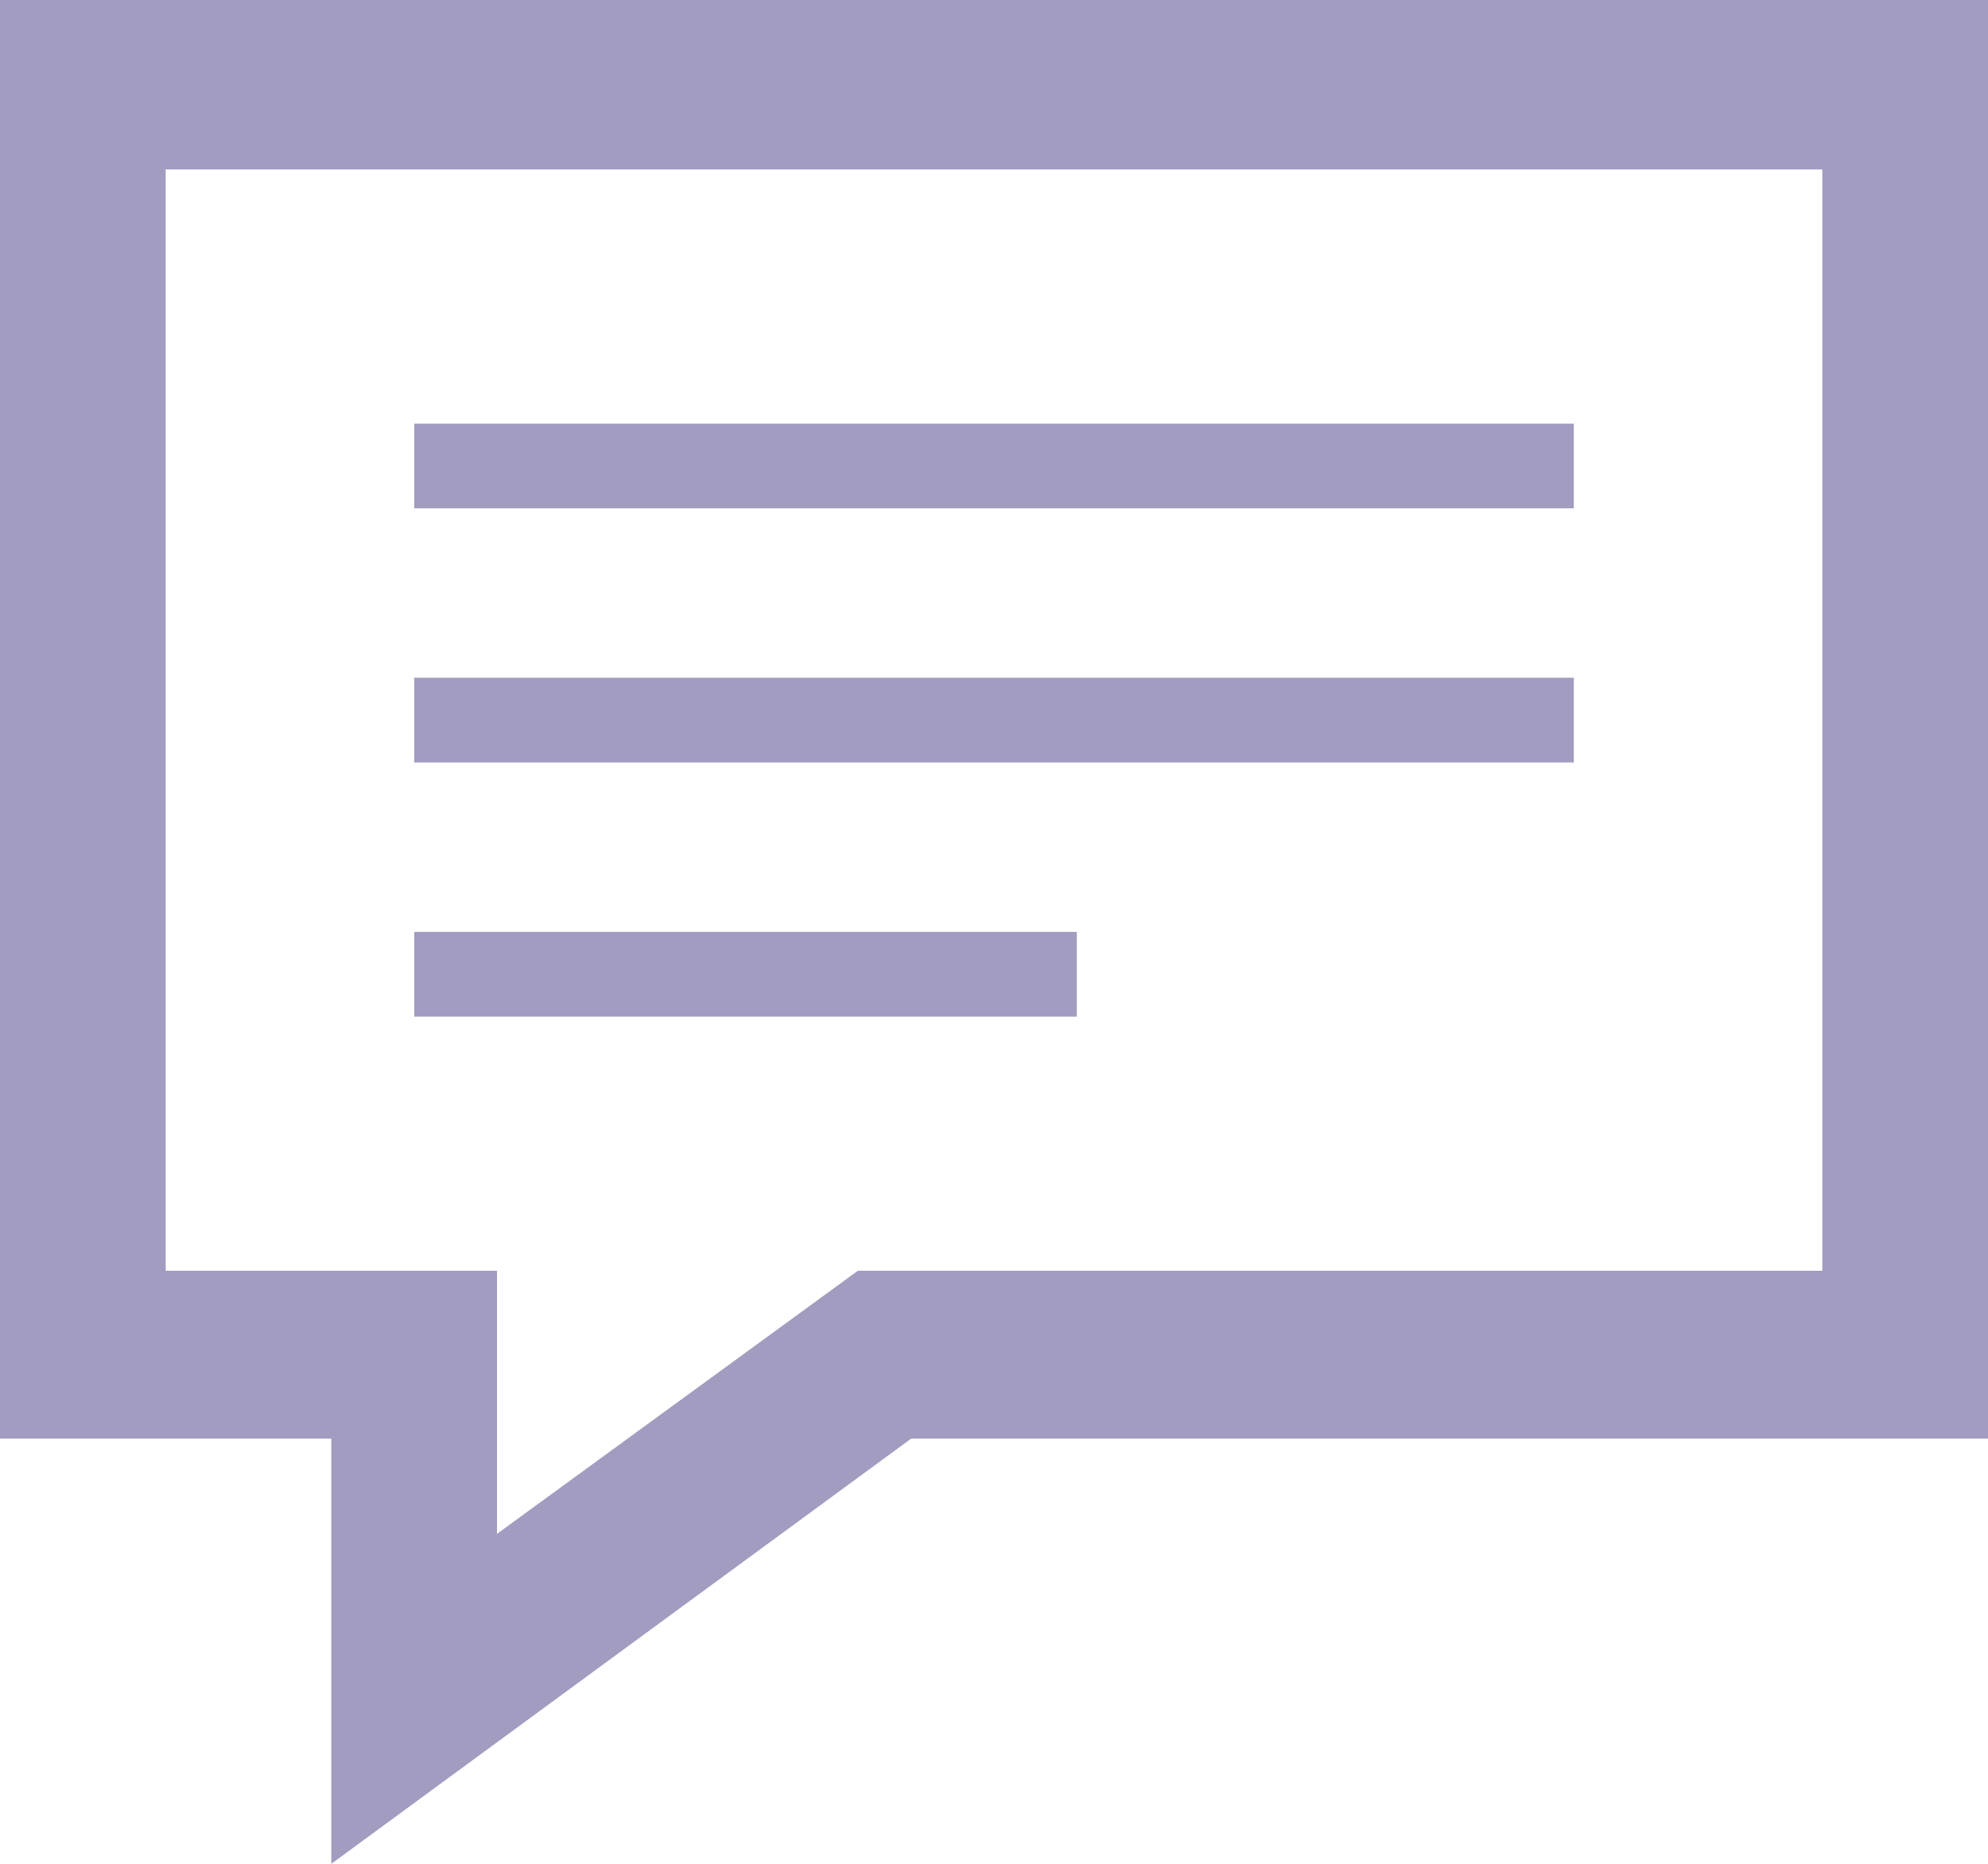
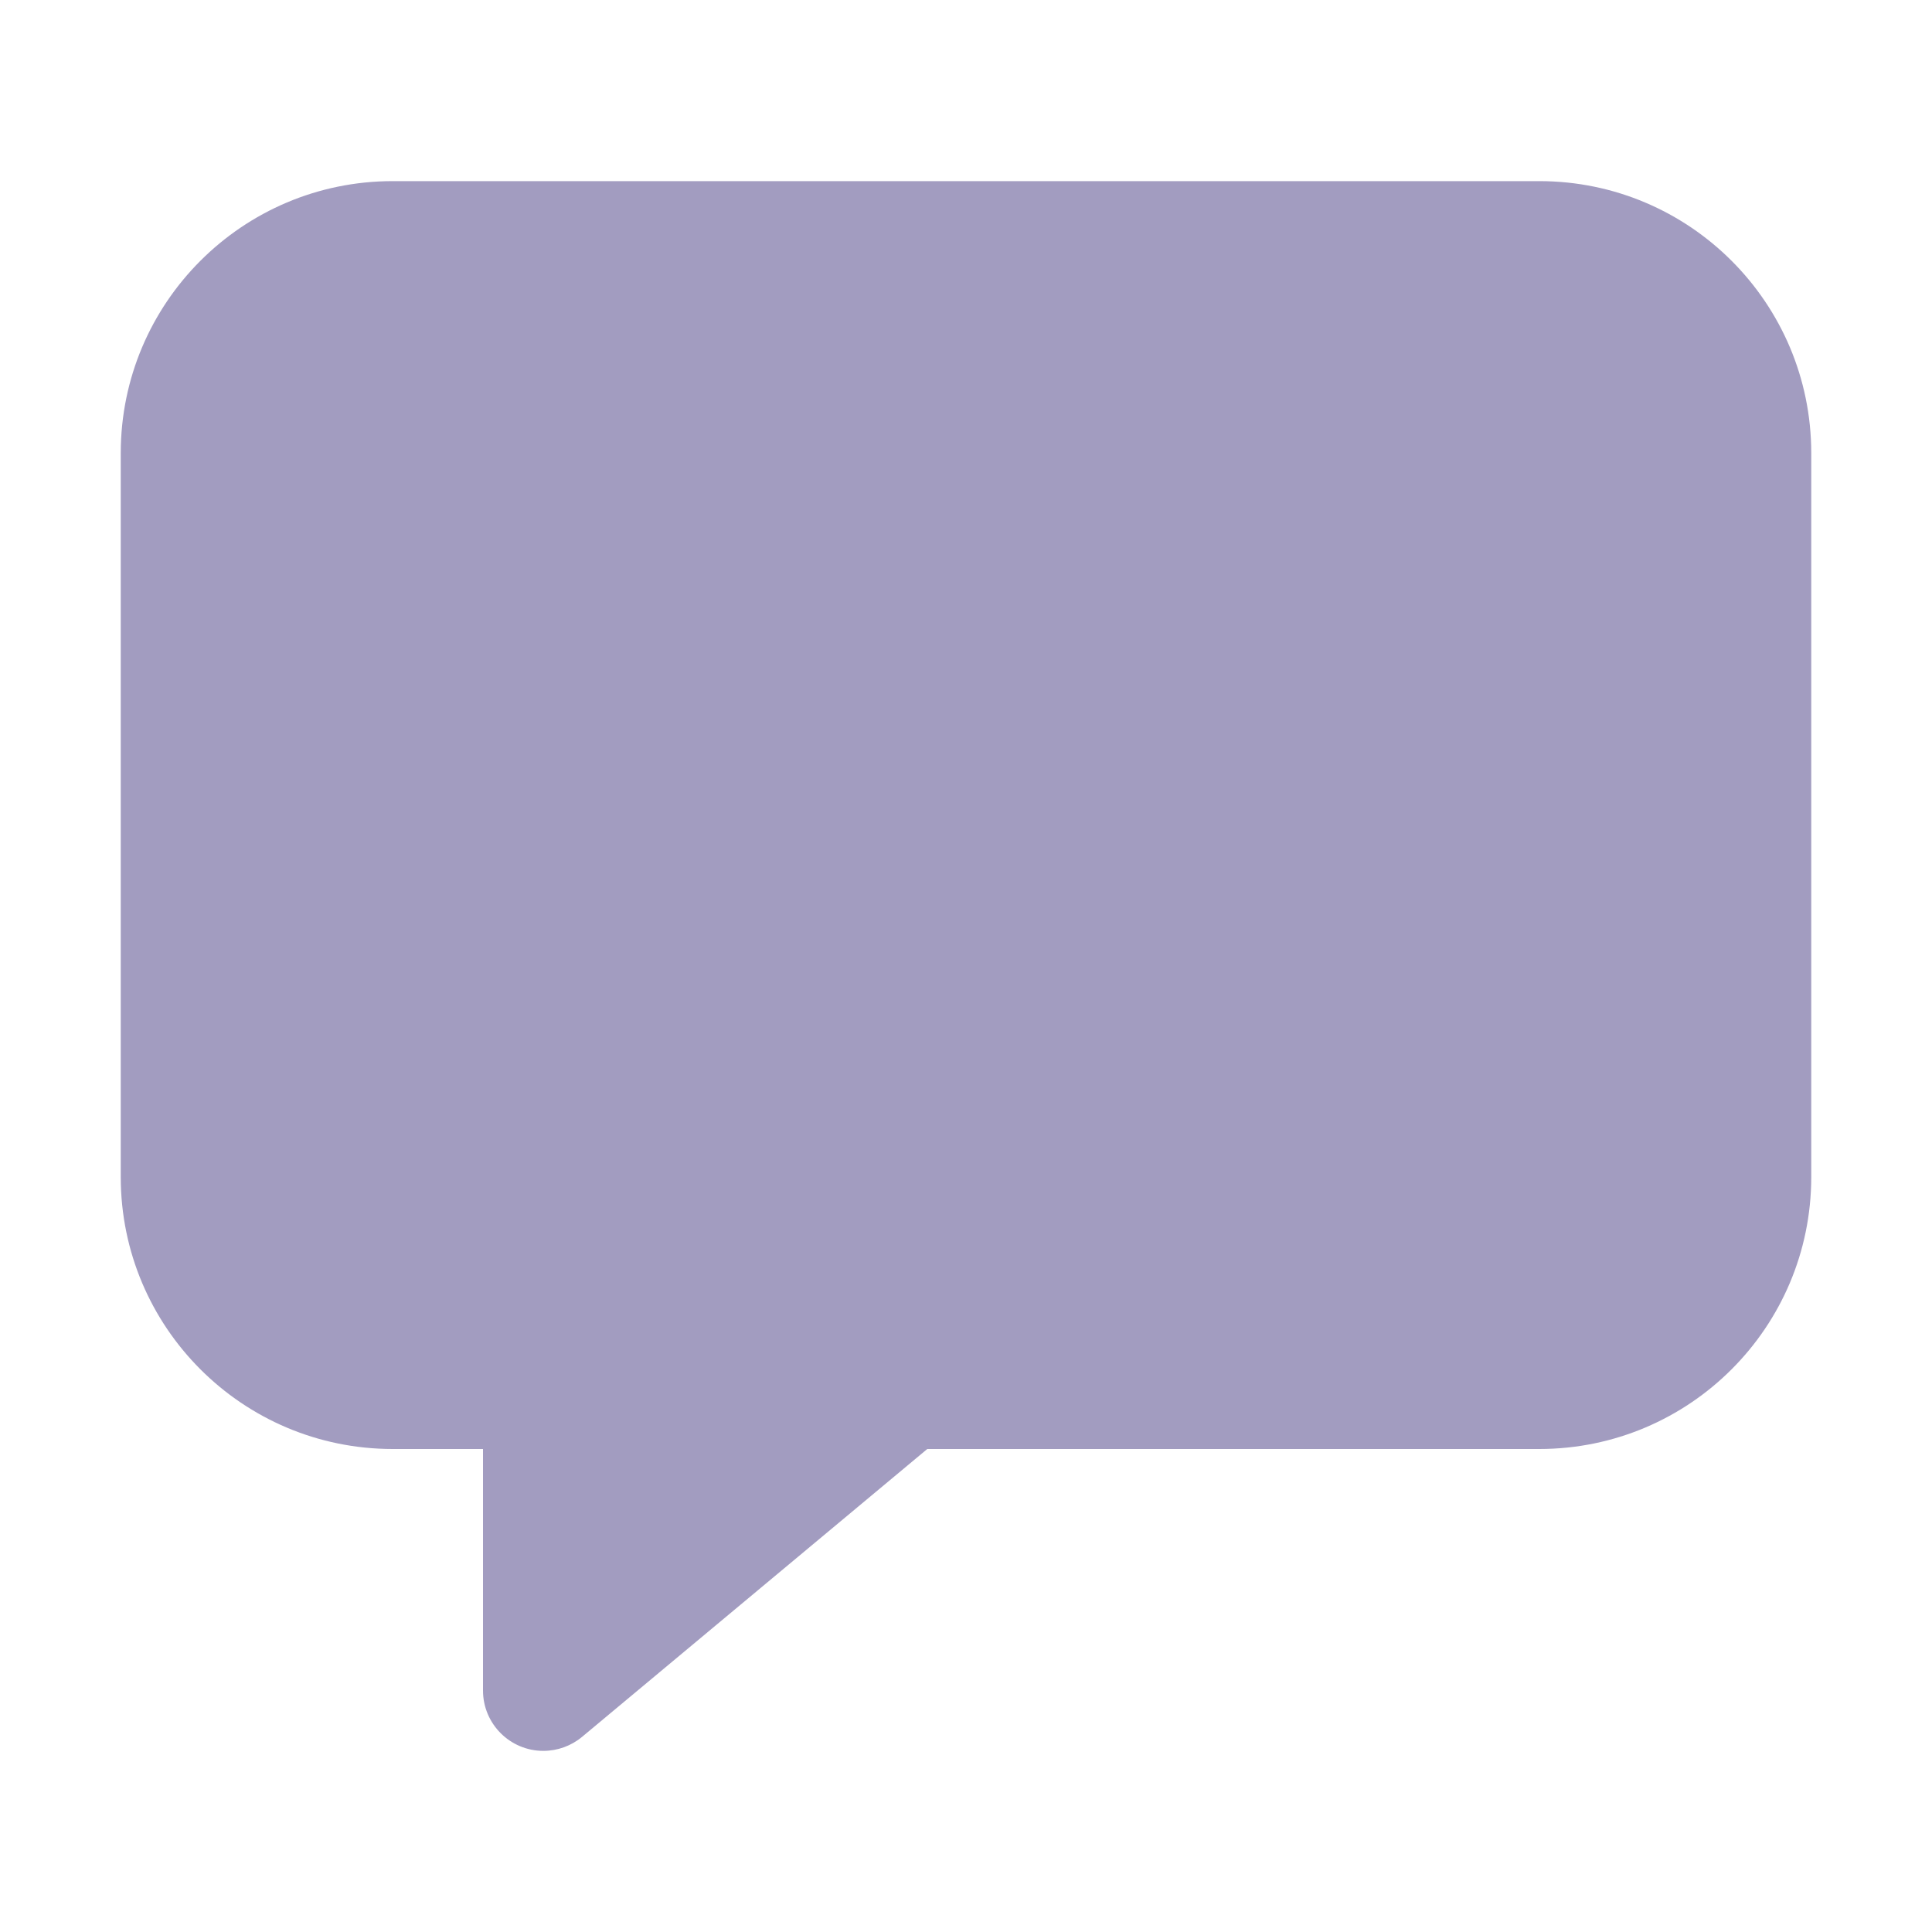
- <svg xmlns="http://www.w3.org/2000/svg" width="32" height="30" viewBox="0 0 32 30" fill="none">
-   <path d="M29.333 2.727V20.454H13.809L8 24.689V20.454H2.667V2.727H29.333ZM32 0H0V23.156H5.333V30L14.667 23.156H32V0ZM25.333 8.182H6.667V6.818H25.333V8.182ZM25.333 10.909H6.667V12.273H25.333V10.909ZM17.333 15H6.667V16.364H17.333V15Z" fill="#A29CC0" />
+ <svg xmlns="http://www.w3.org/2000/svg" class="ionicon" viewBox="0 0 512 512">
+   <path d="M144 464a16 16 0 01-16-16v-64h-24a72.08 72.08 0 01-72-72V120a72.08 72.08 0 0172-72h304a72.08 72.08 0 0172 72v192a72.08 72.08 0 01-72 72H245.74l-91.49 76.29A16.05 16.05 0 01144 464z" fill="#A29CC0" />
</svg>
